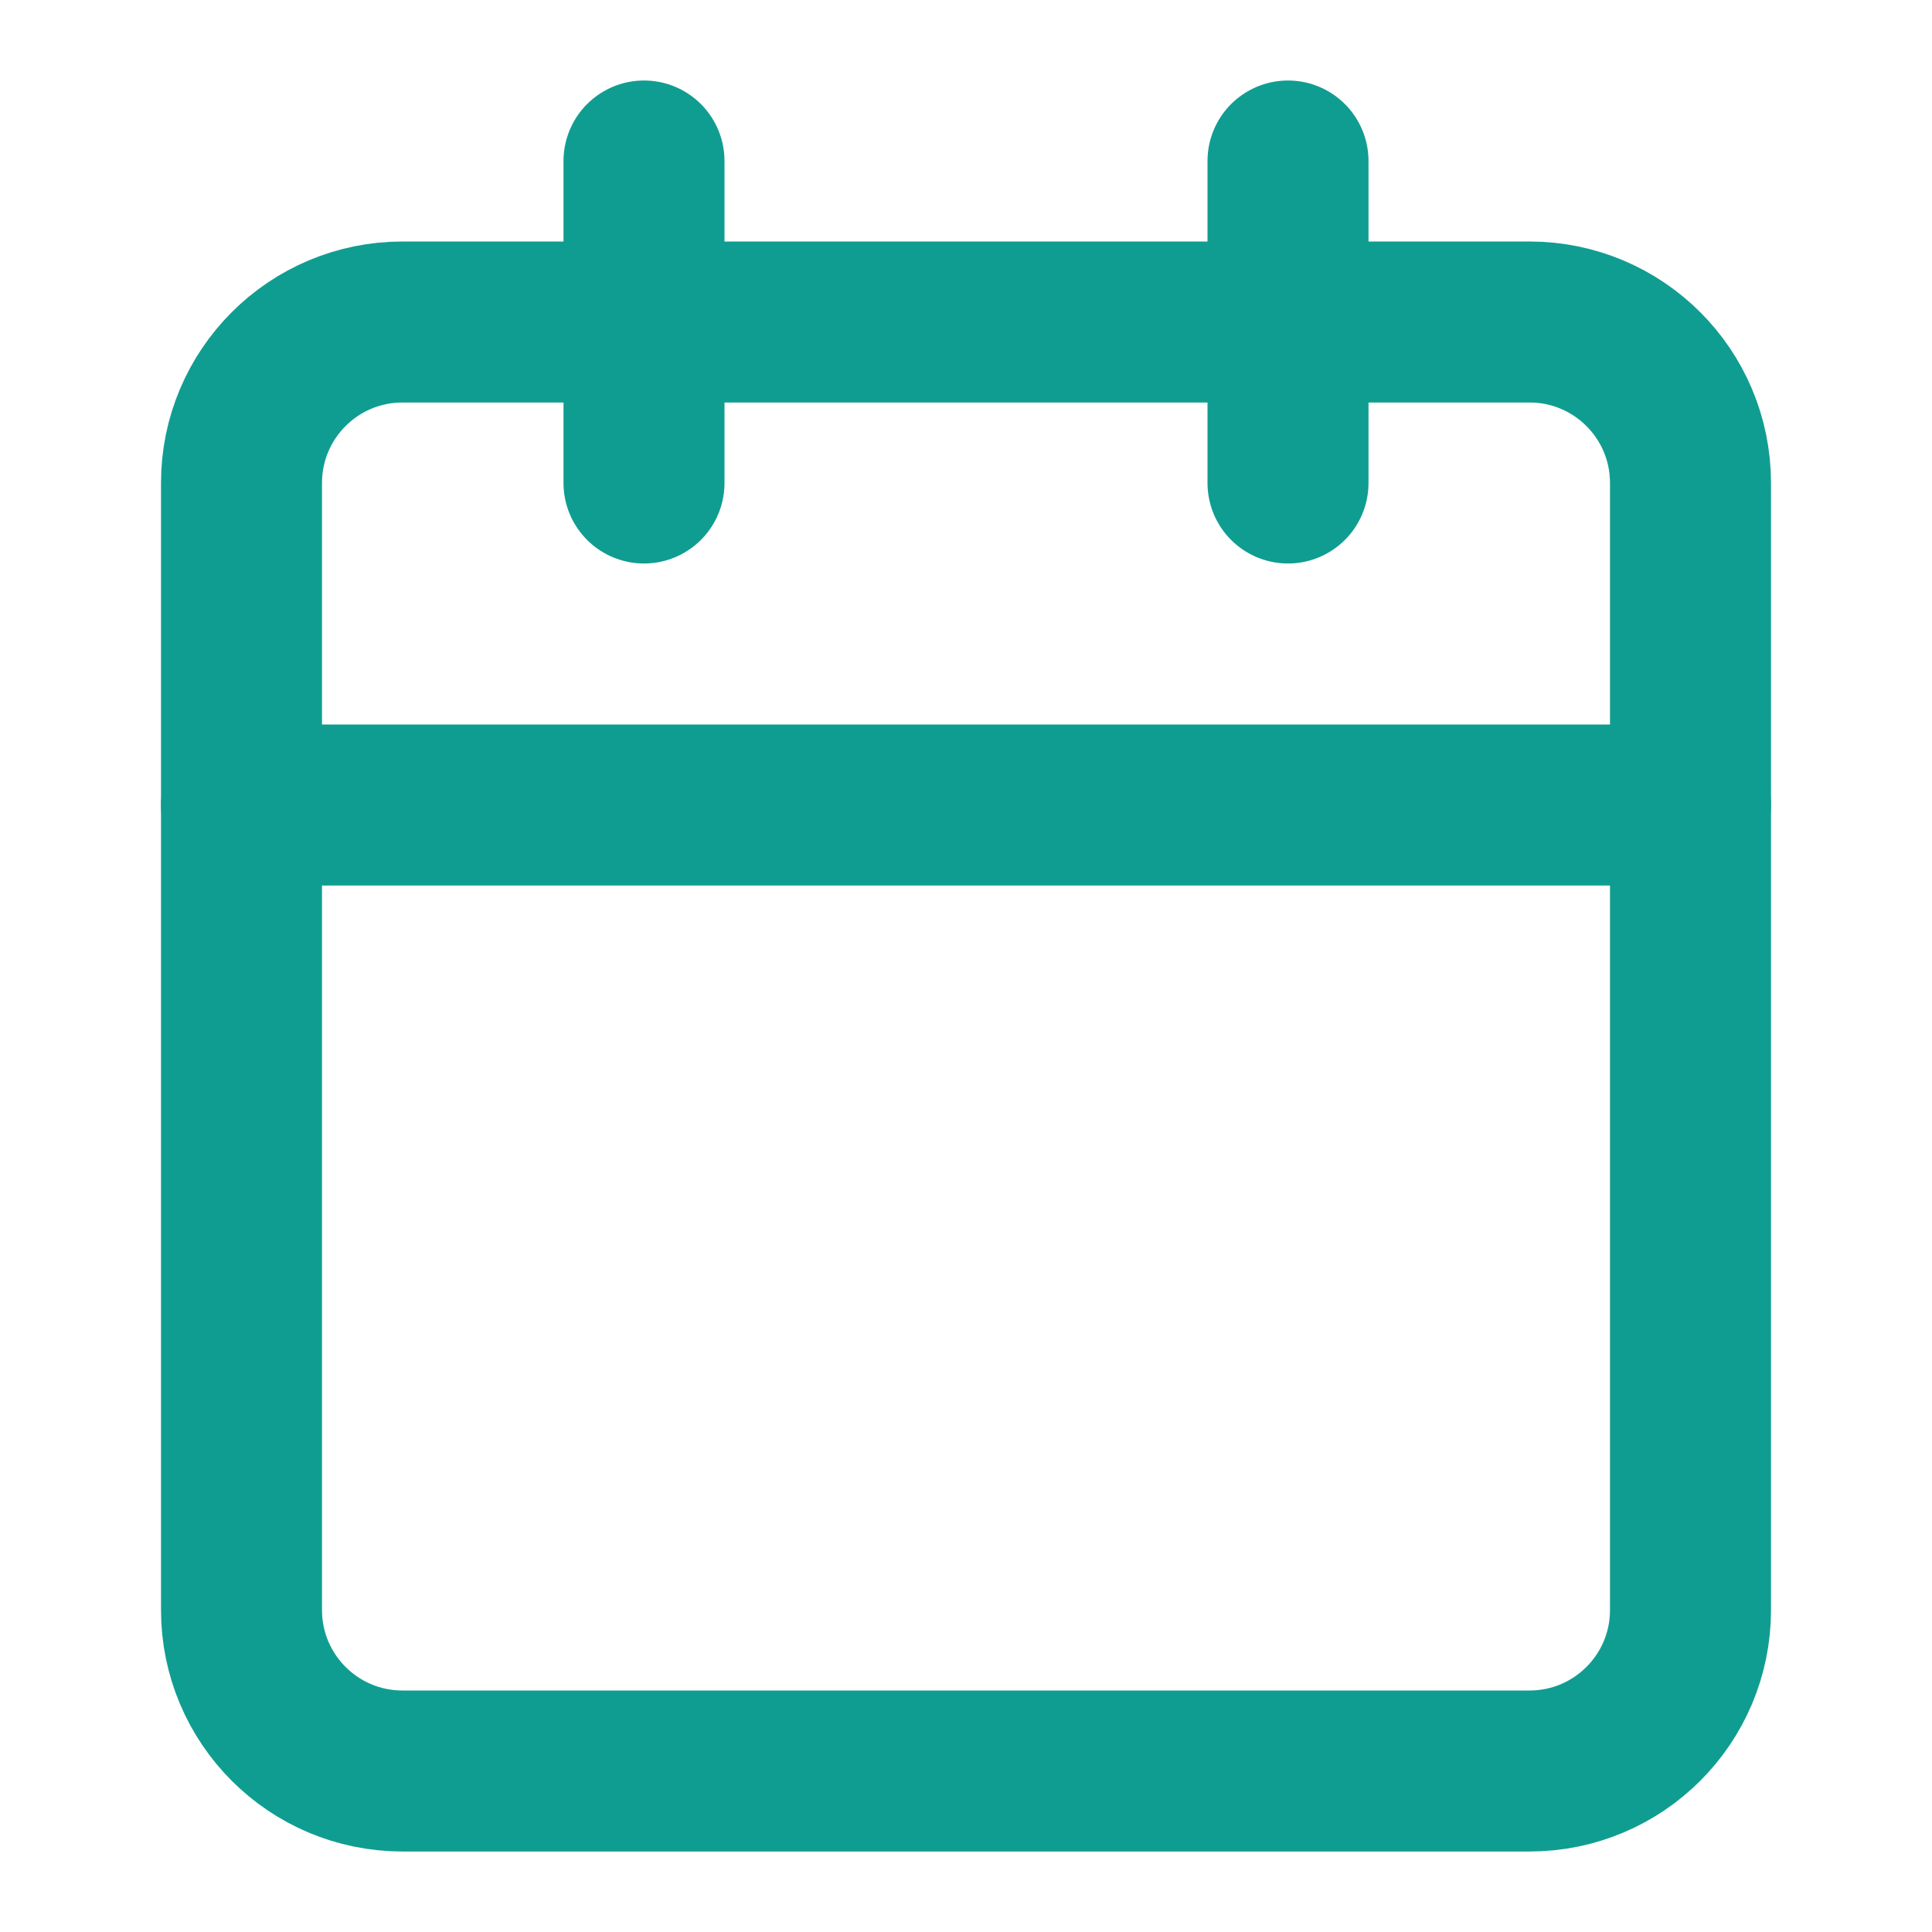
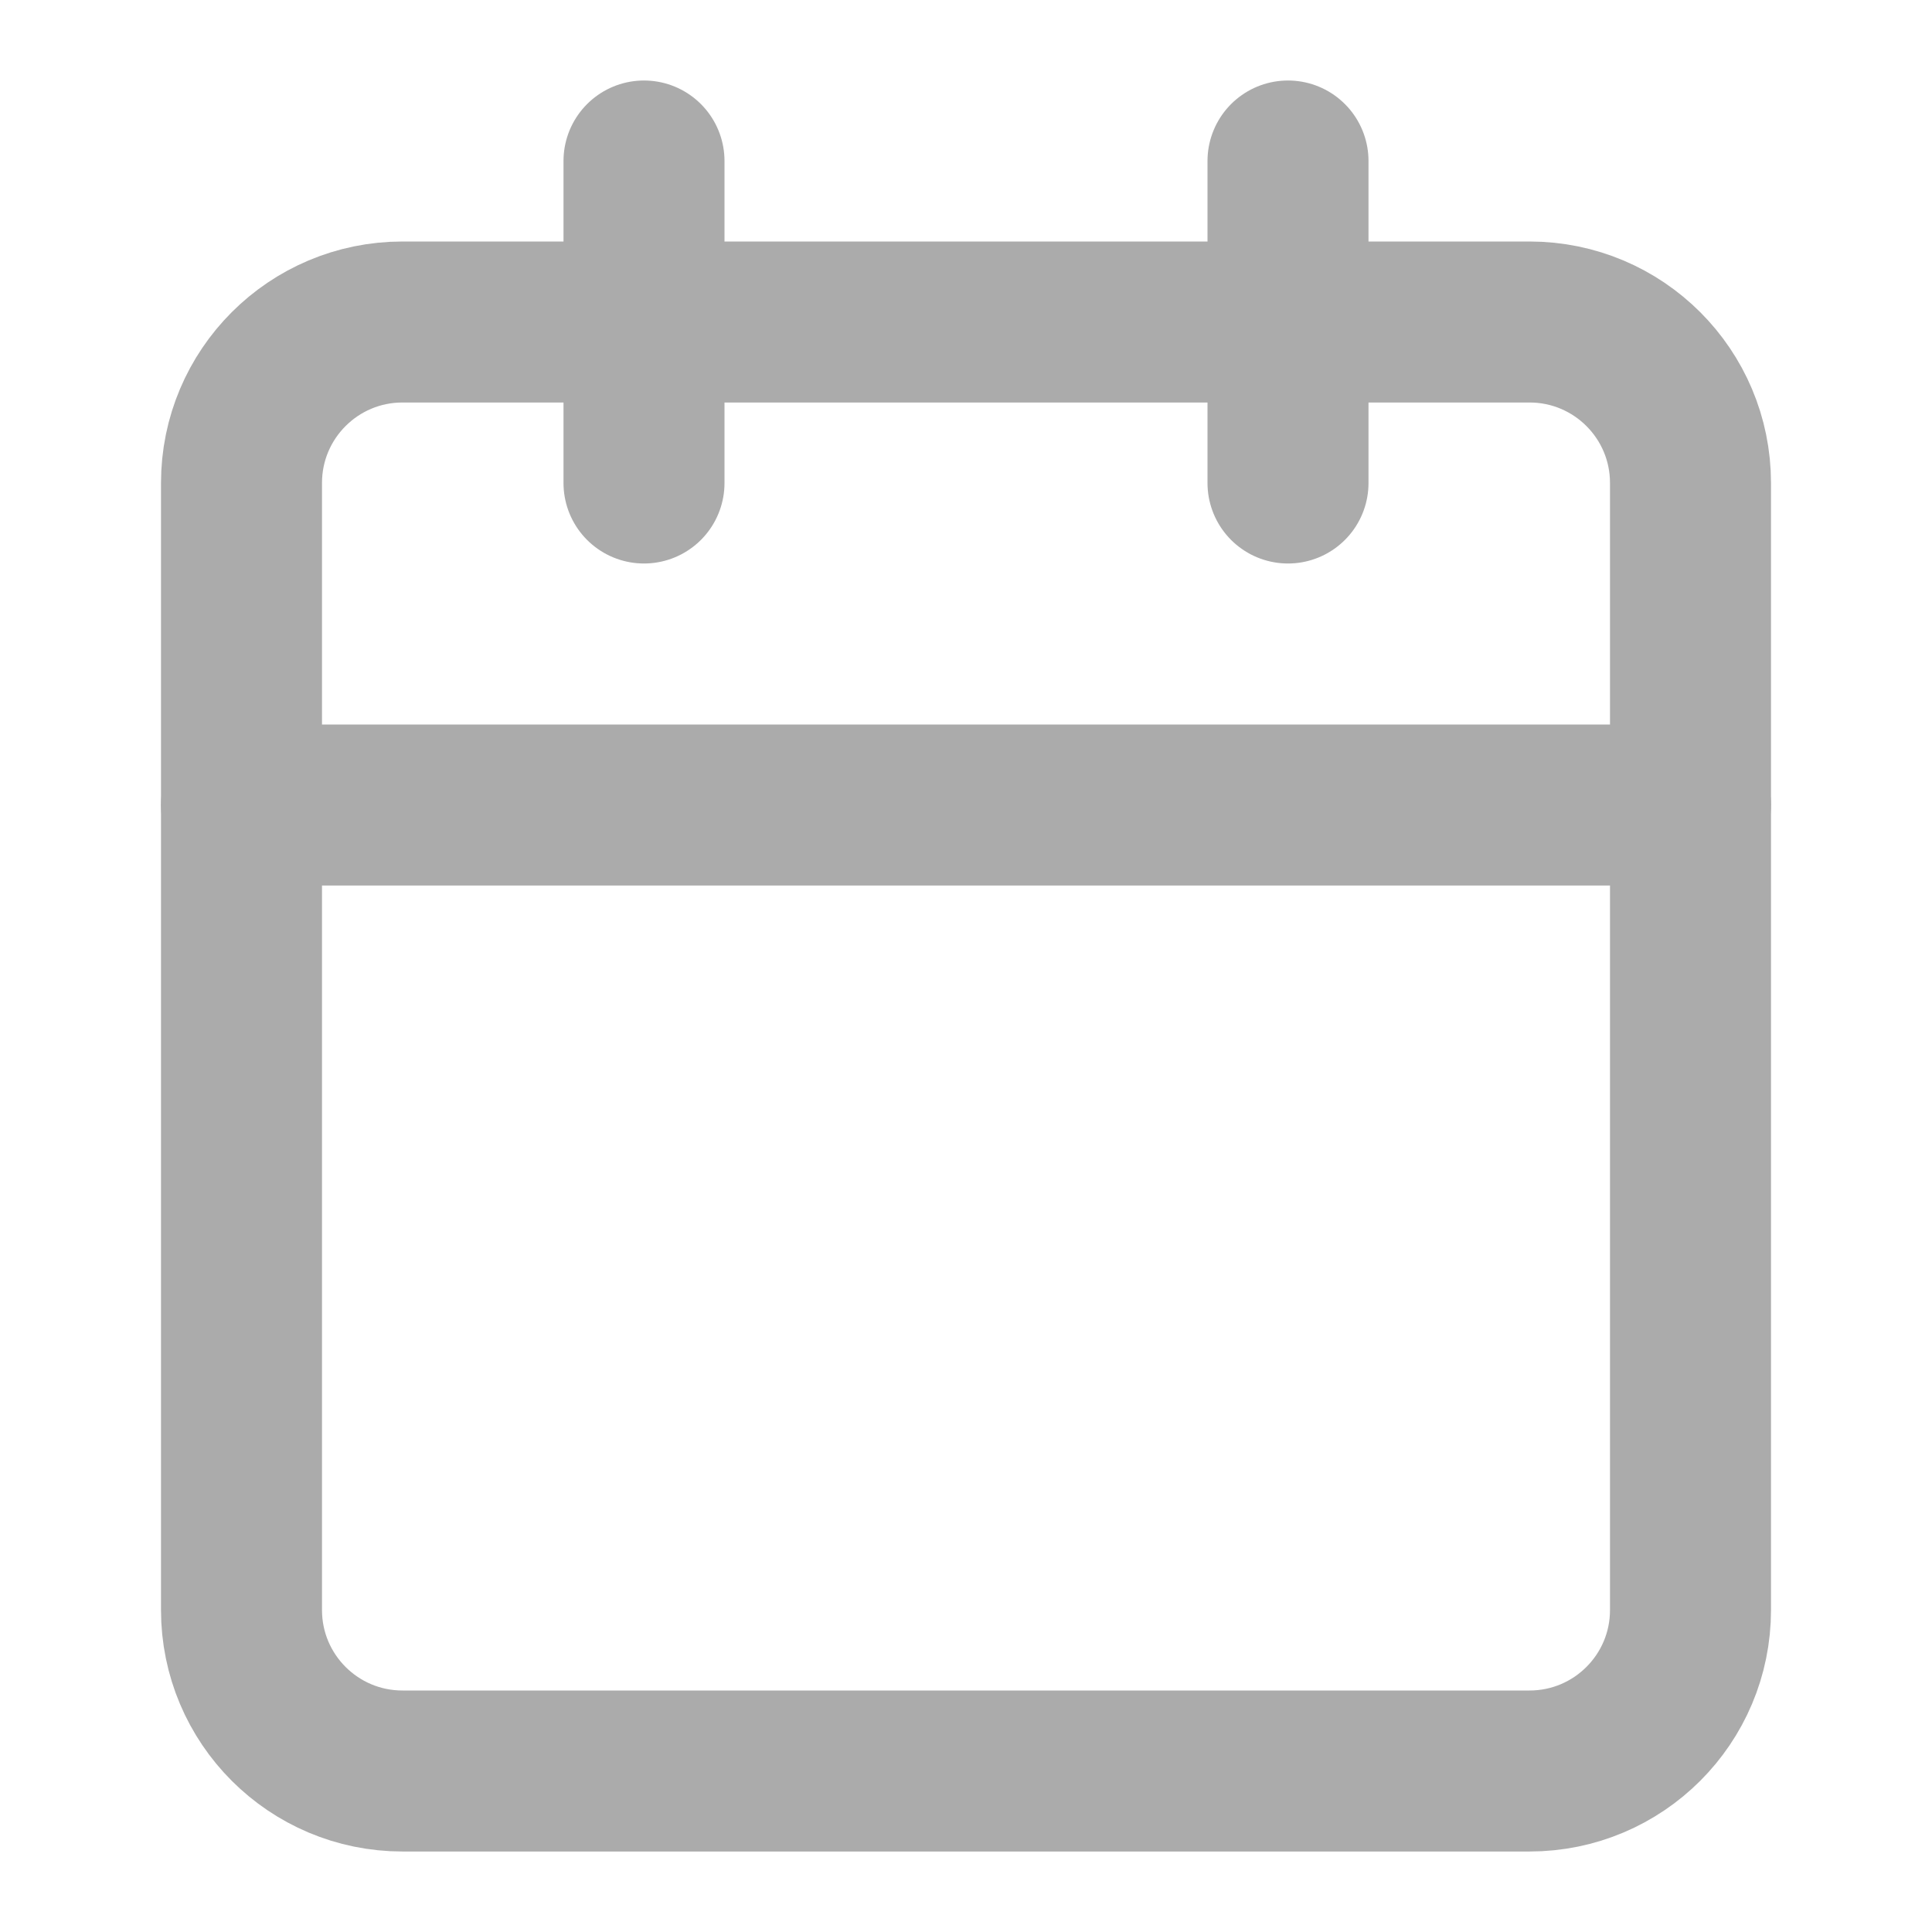
<svg xmlns="http://www.w3.org/2000/svg" width="24" height="24" viewBox="0 0 24 24" fill="none">
-   <path d="M19 4H5C3.895 4 3 4.895 3 6V20C3 21.105 3.895 22 5 22H19C20.105 22 21 21.105 21 20V6C21 4.895 20.105 4 19 4Z" stroke="#109D91" stroke-width="2" stroke-linecap="round" stroke-linejoin="round" />
-   <path d="M16 2V6" stroke="#109D91" stroke-width="2" stroke-linecap="round" stroke-linejoin="round" />
-   <path d="M8 2V6" stroke="#109D91" stroke-width="2" stroke-linecap="round" stroke-linejoin="round" />
-   <path d="M3 10H21" stroke="#109D91" stroke-width="2" stroke-linecap="round" stroke-linejoin="round" />
+   <path d="M19 4H5C3.895 4 3 4.895 3 6V20C3 21.105 3.895 22 5 22H19C20.105 22 21 21.105 21 20V6C21 4.895 20.105 4 19 4Z" stroke="#ABABAB" stroke-width="2" stroke-linecap="round" stroke-linejoin="round" />
+   <path d="M16 2V6" stroke="#ABABAB" stroke-width="2" stroke-linecap="round" stroke-linejoin="round" />
+   <path d="M8 2V6" stroke="#ABABAB" stroke-width="2" stroke-linecap="round" stroke-linejoin="round" />
+   <path d="M3 10H21" stroke="#ABABAB" stroke-width="2" stroke-linecap="round" stroke-linejoin="round" />
</svg>
